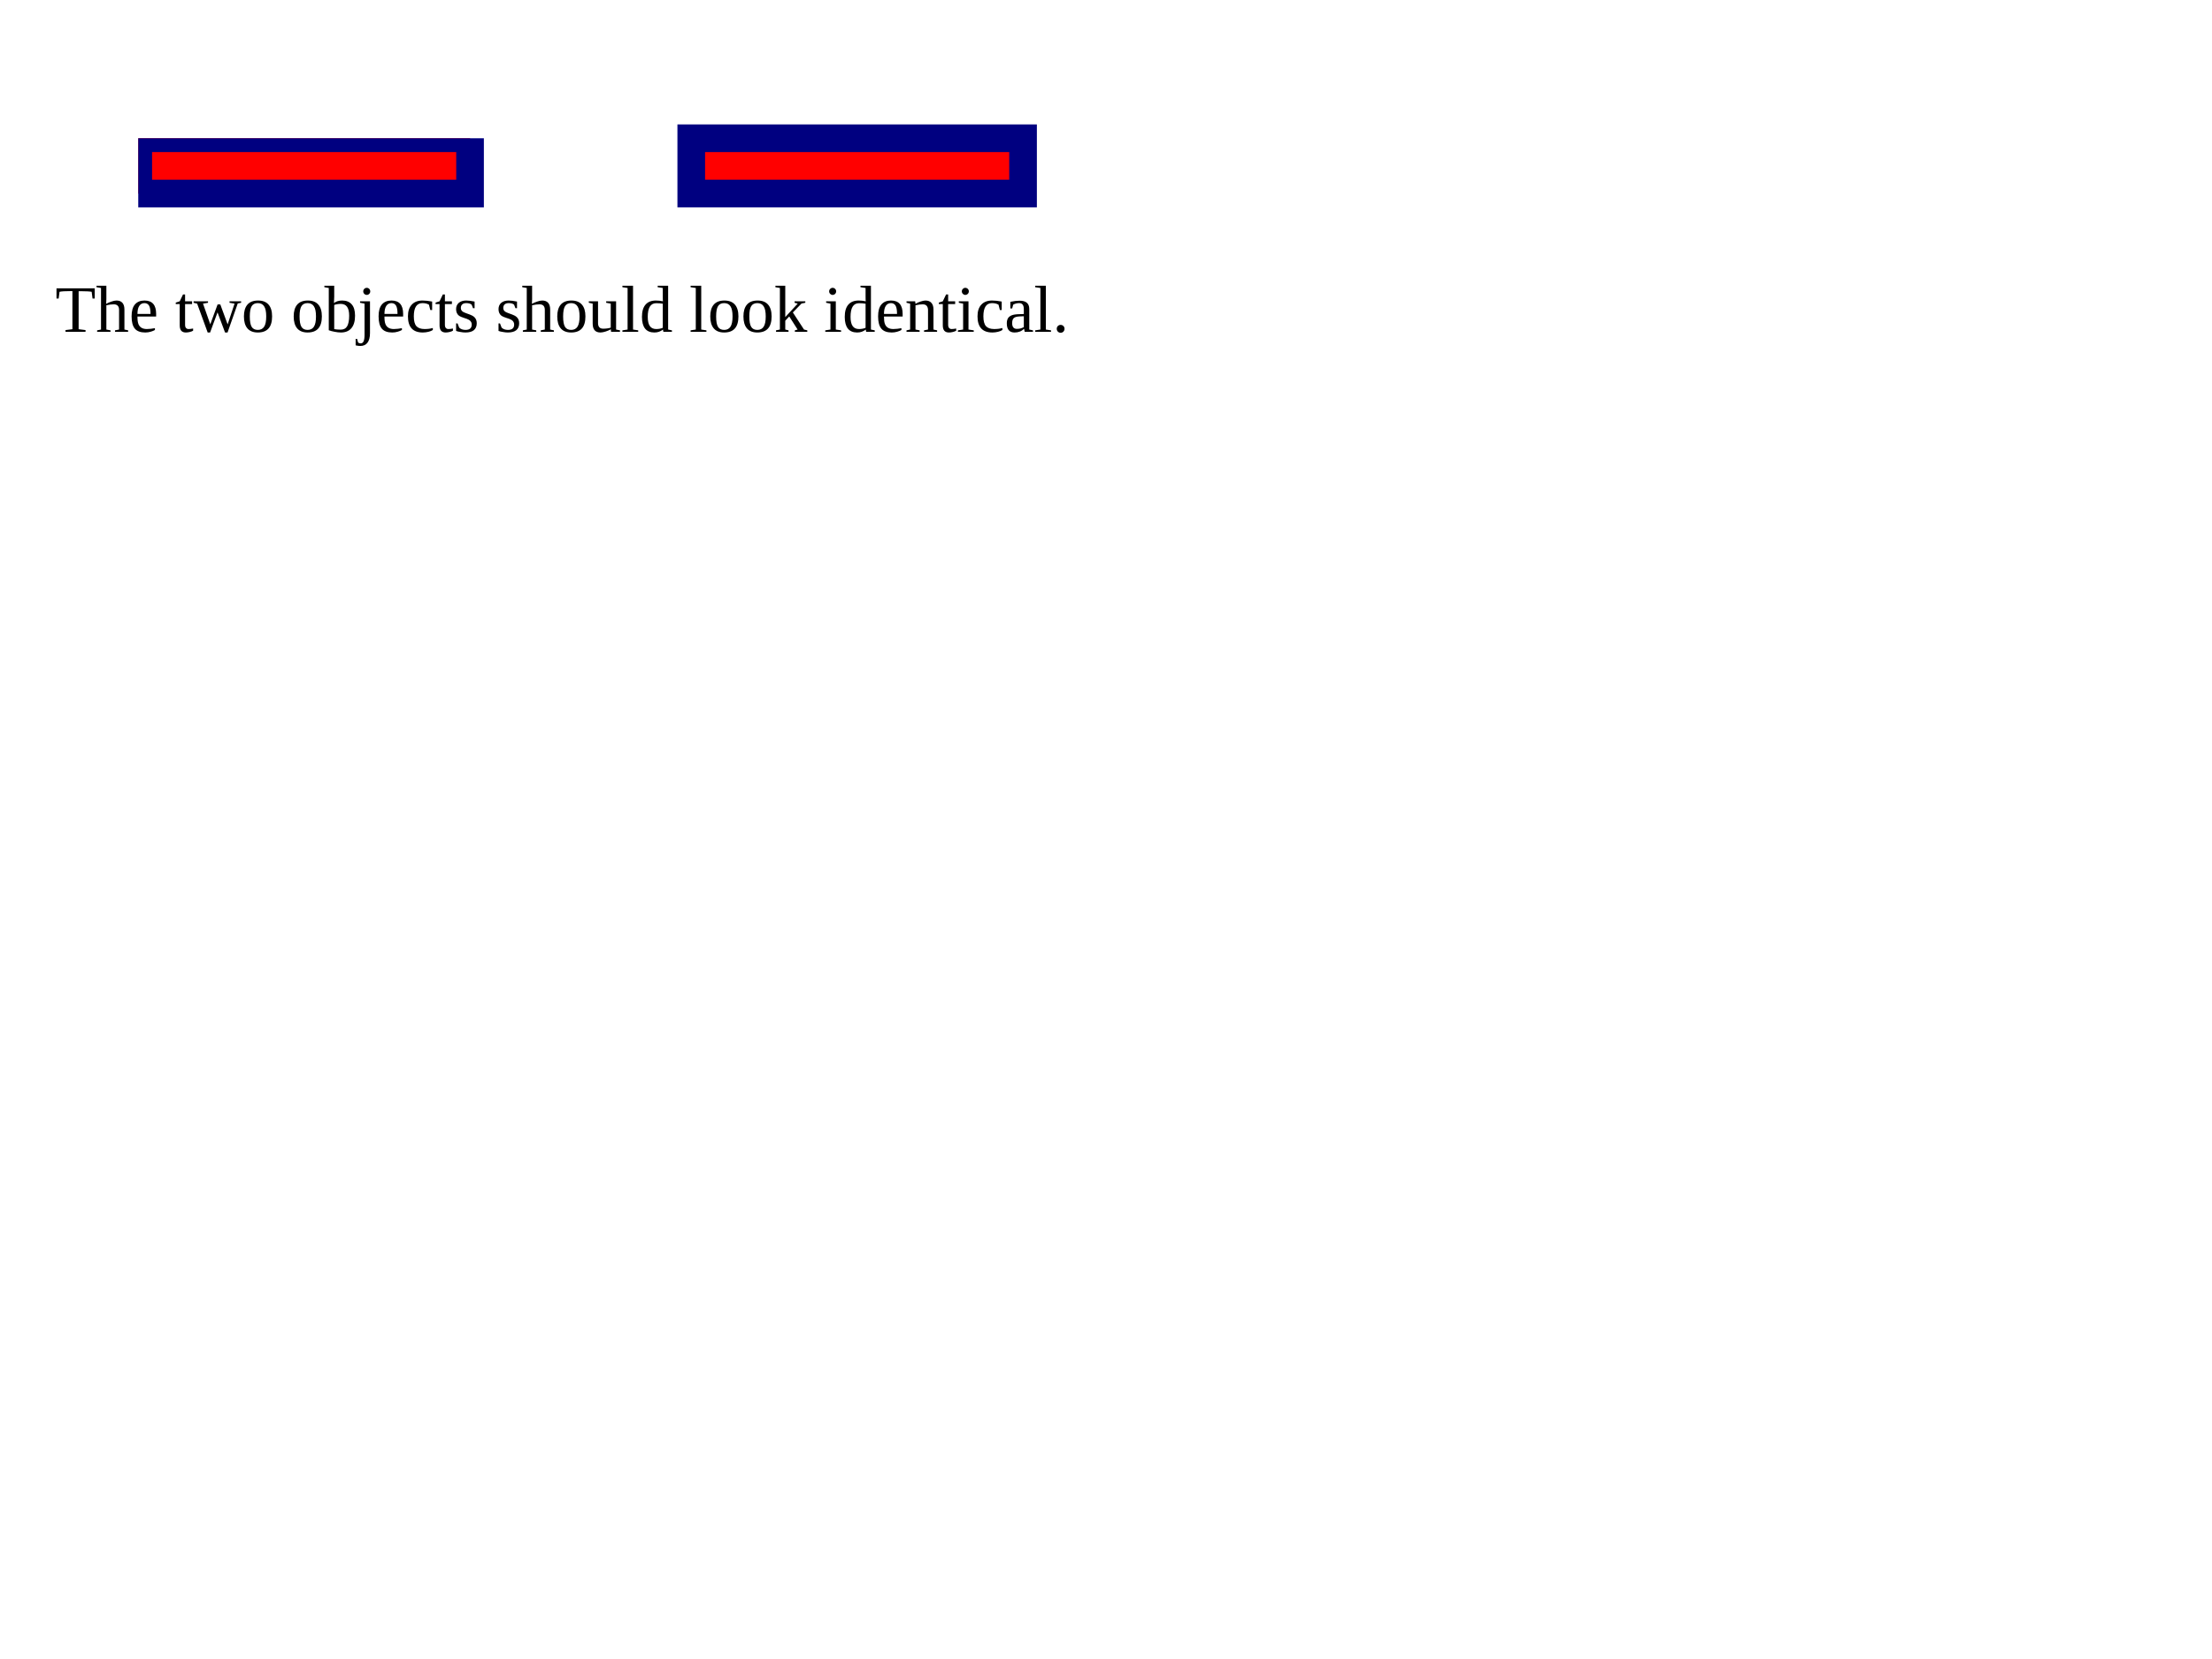
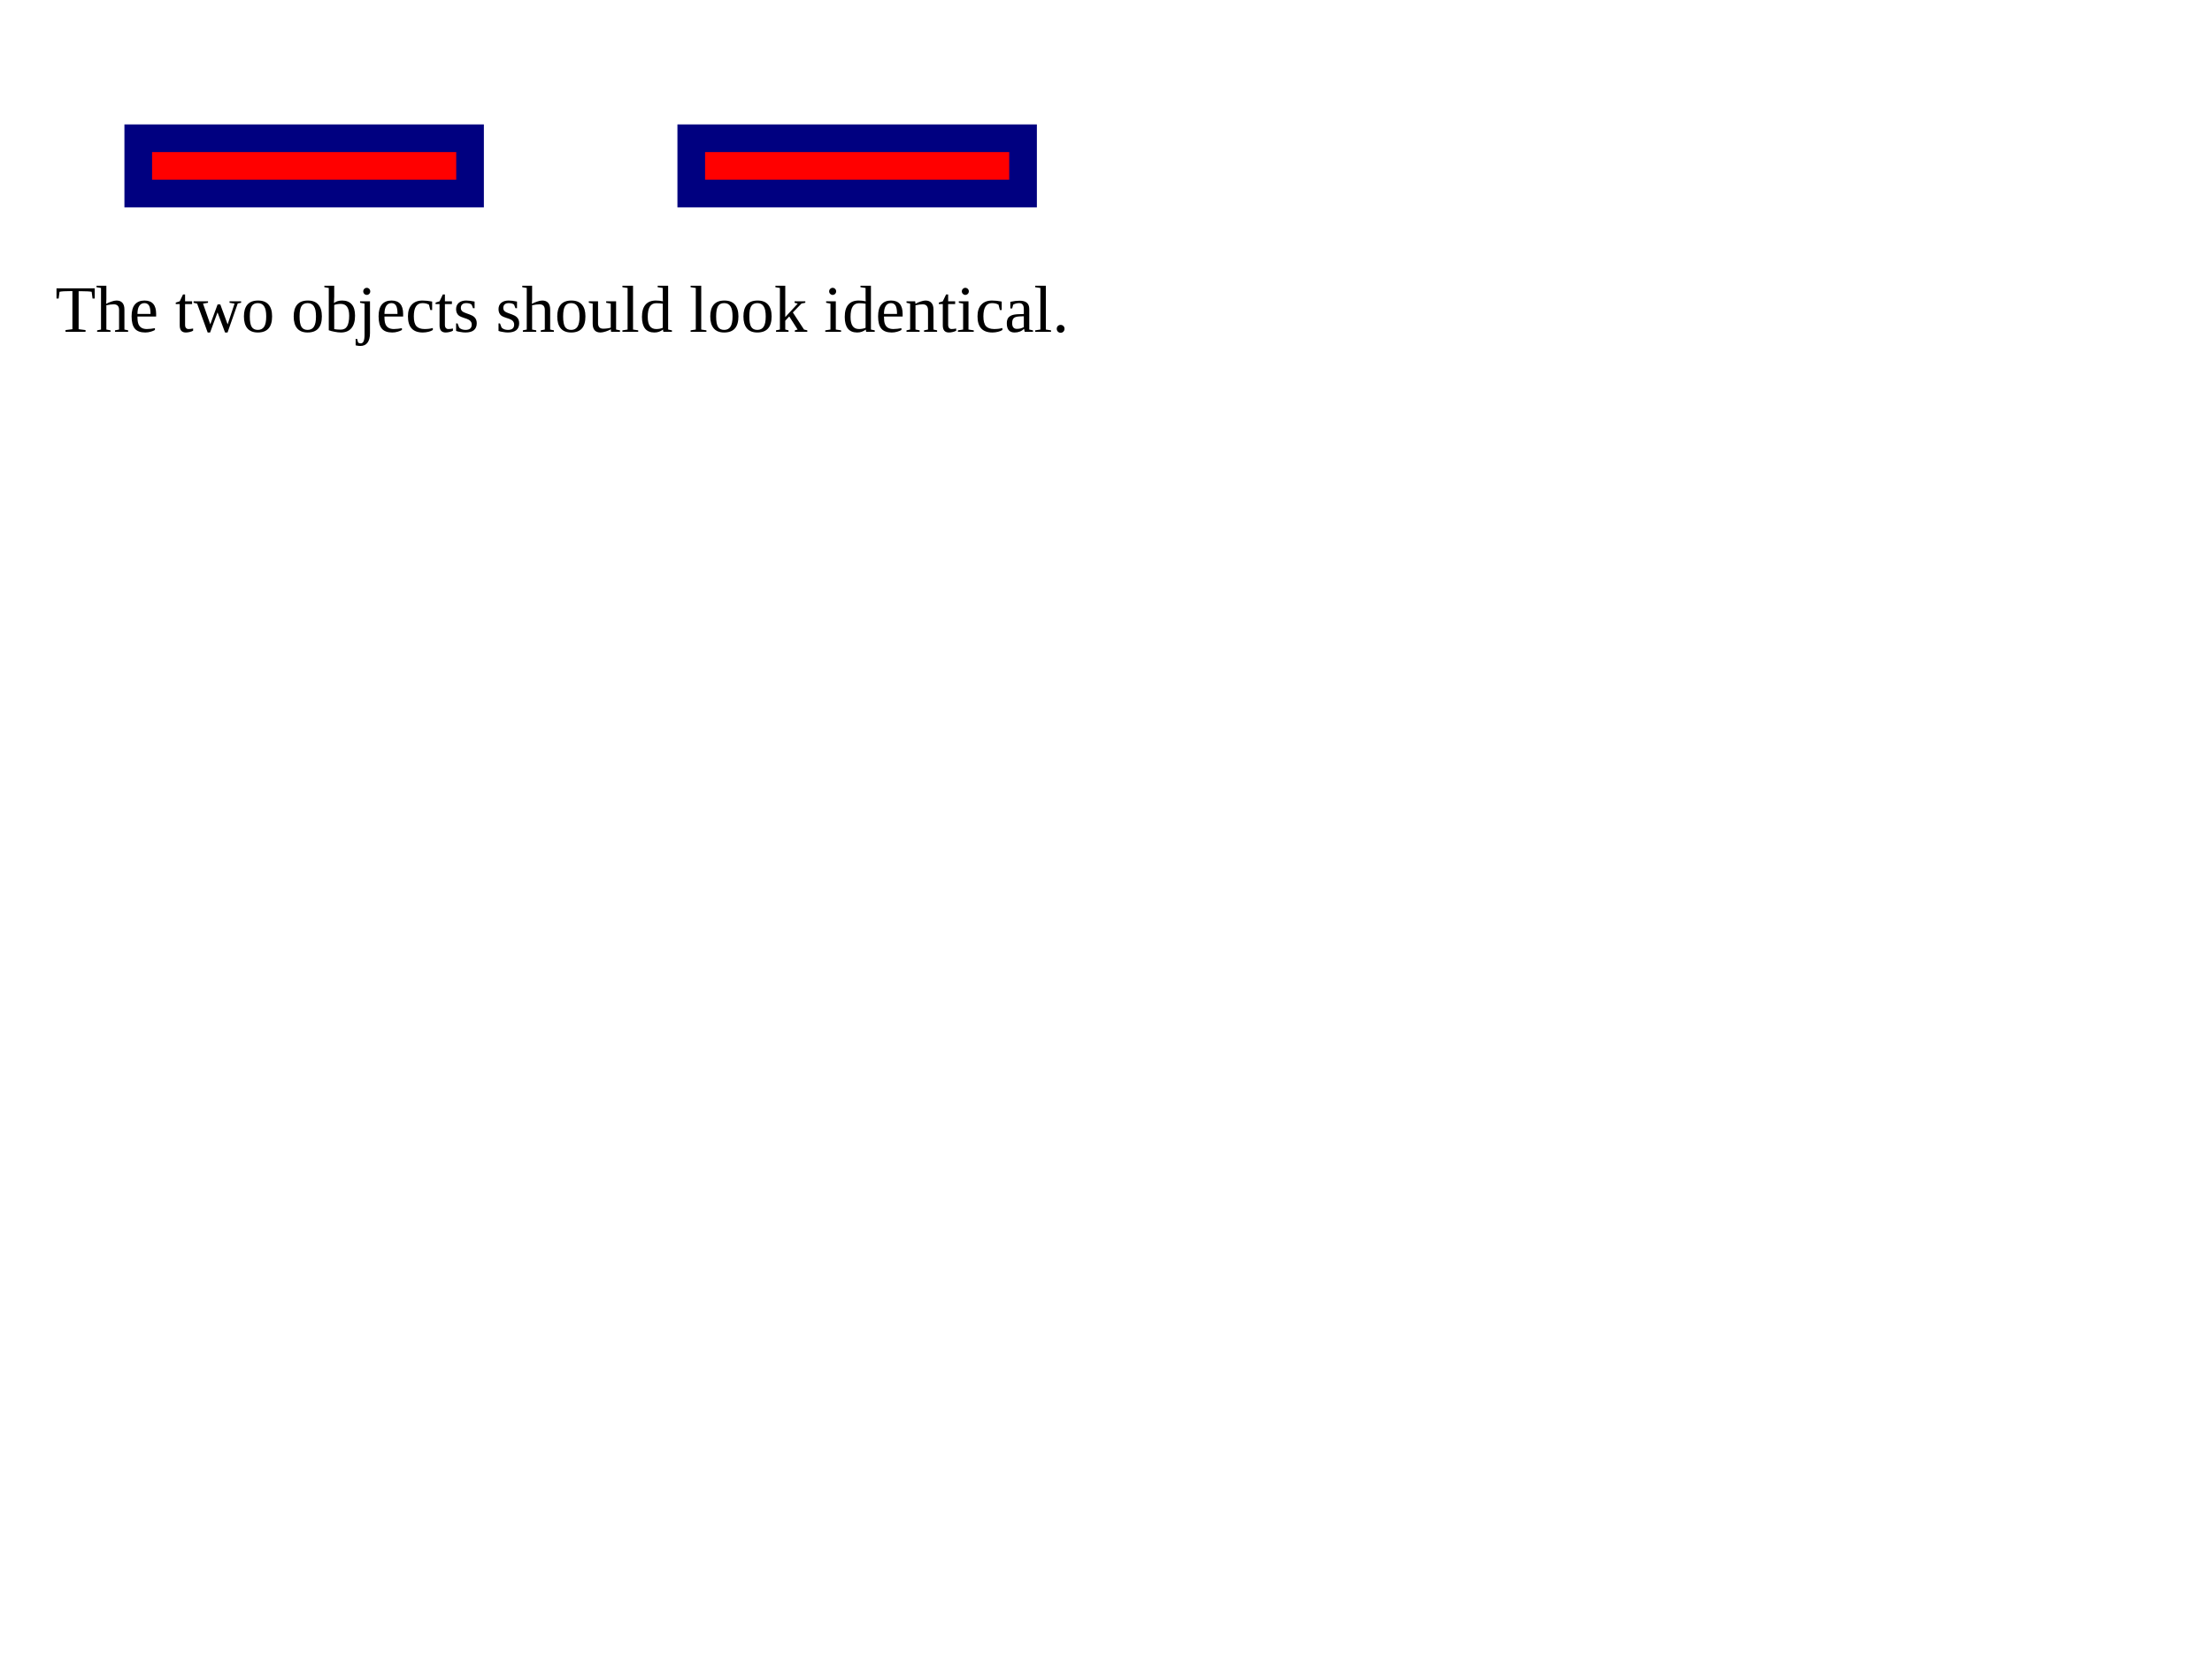
<svg xmlns="http://www.w3.org/2000/svg" xmlns:xlink="http://www.w3.org/1999/xlink" width="800" height="600" viewBox="0 0 400 300" version="1.1">
  <defs>
-     <symbol id="symbol">
+     <symbol id="symbol" overflow="visible">
      <rect stroke-width="5px" fill="red" stroke="navy" width="60" height="10" />
    </symbol>
  </defs>
  <g transform="translate(125 25)">
    <rect stroke-width="5px" fill="red" stroke="navy" width="60" height="10" />
  </g>
  <text x="10" y="60">The two objects should look identical.</text>
  <use x="25" y="25" xlink:href="#symbol" />
</svg>
